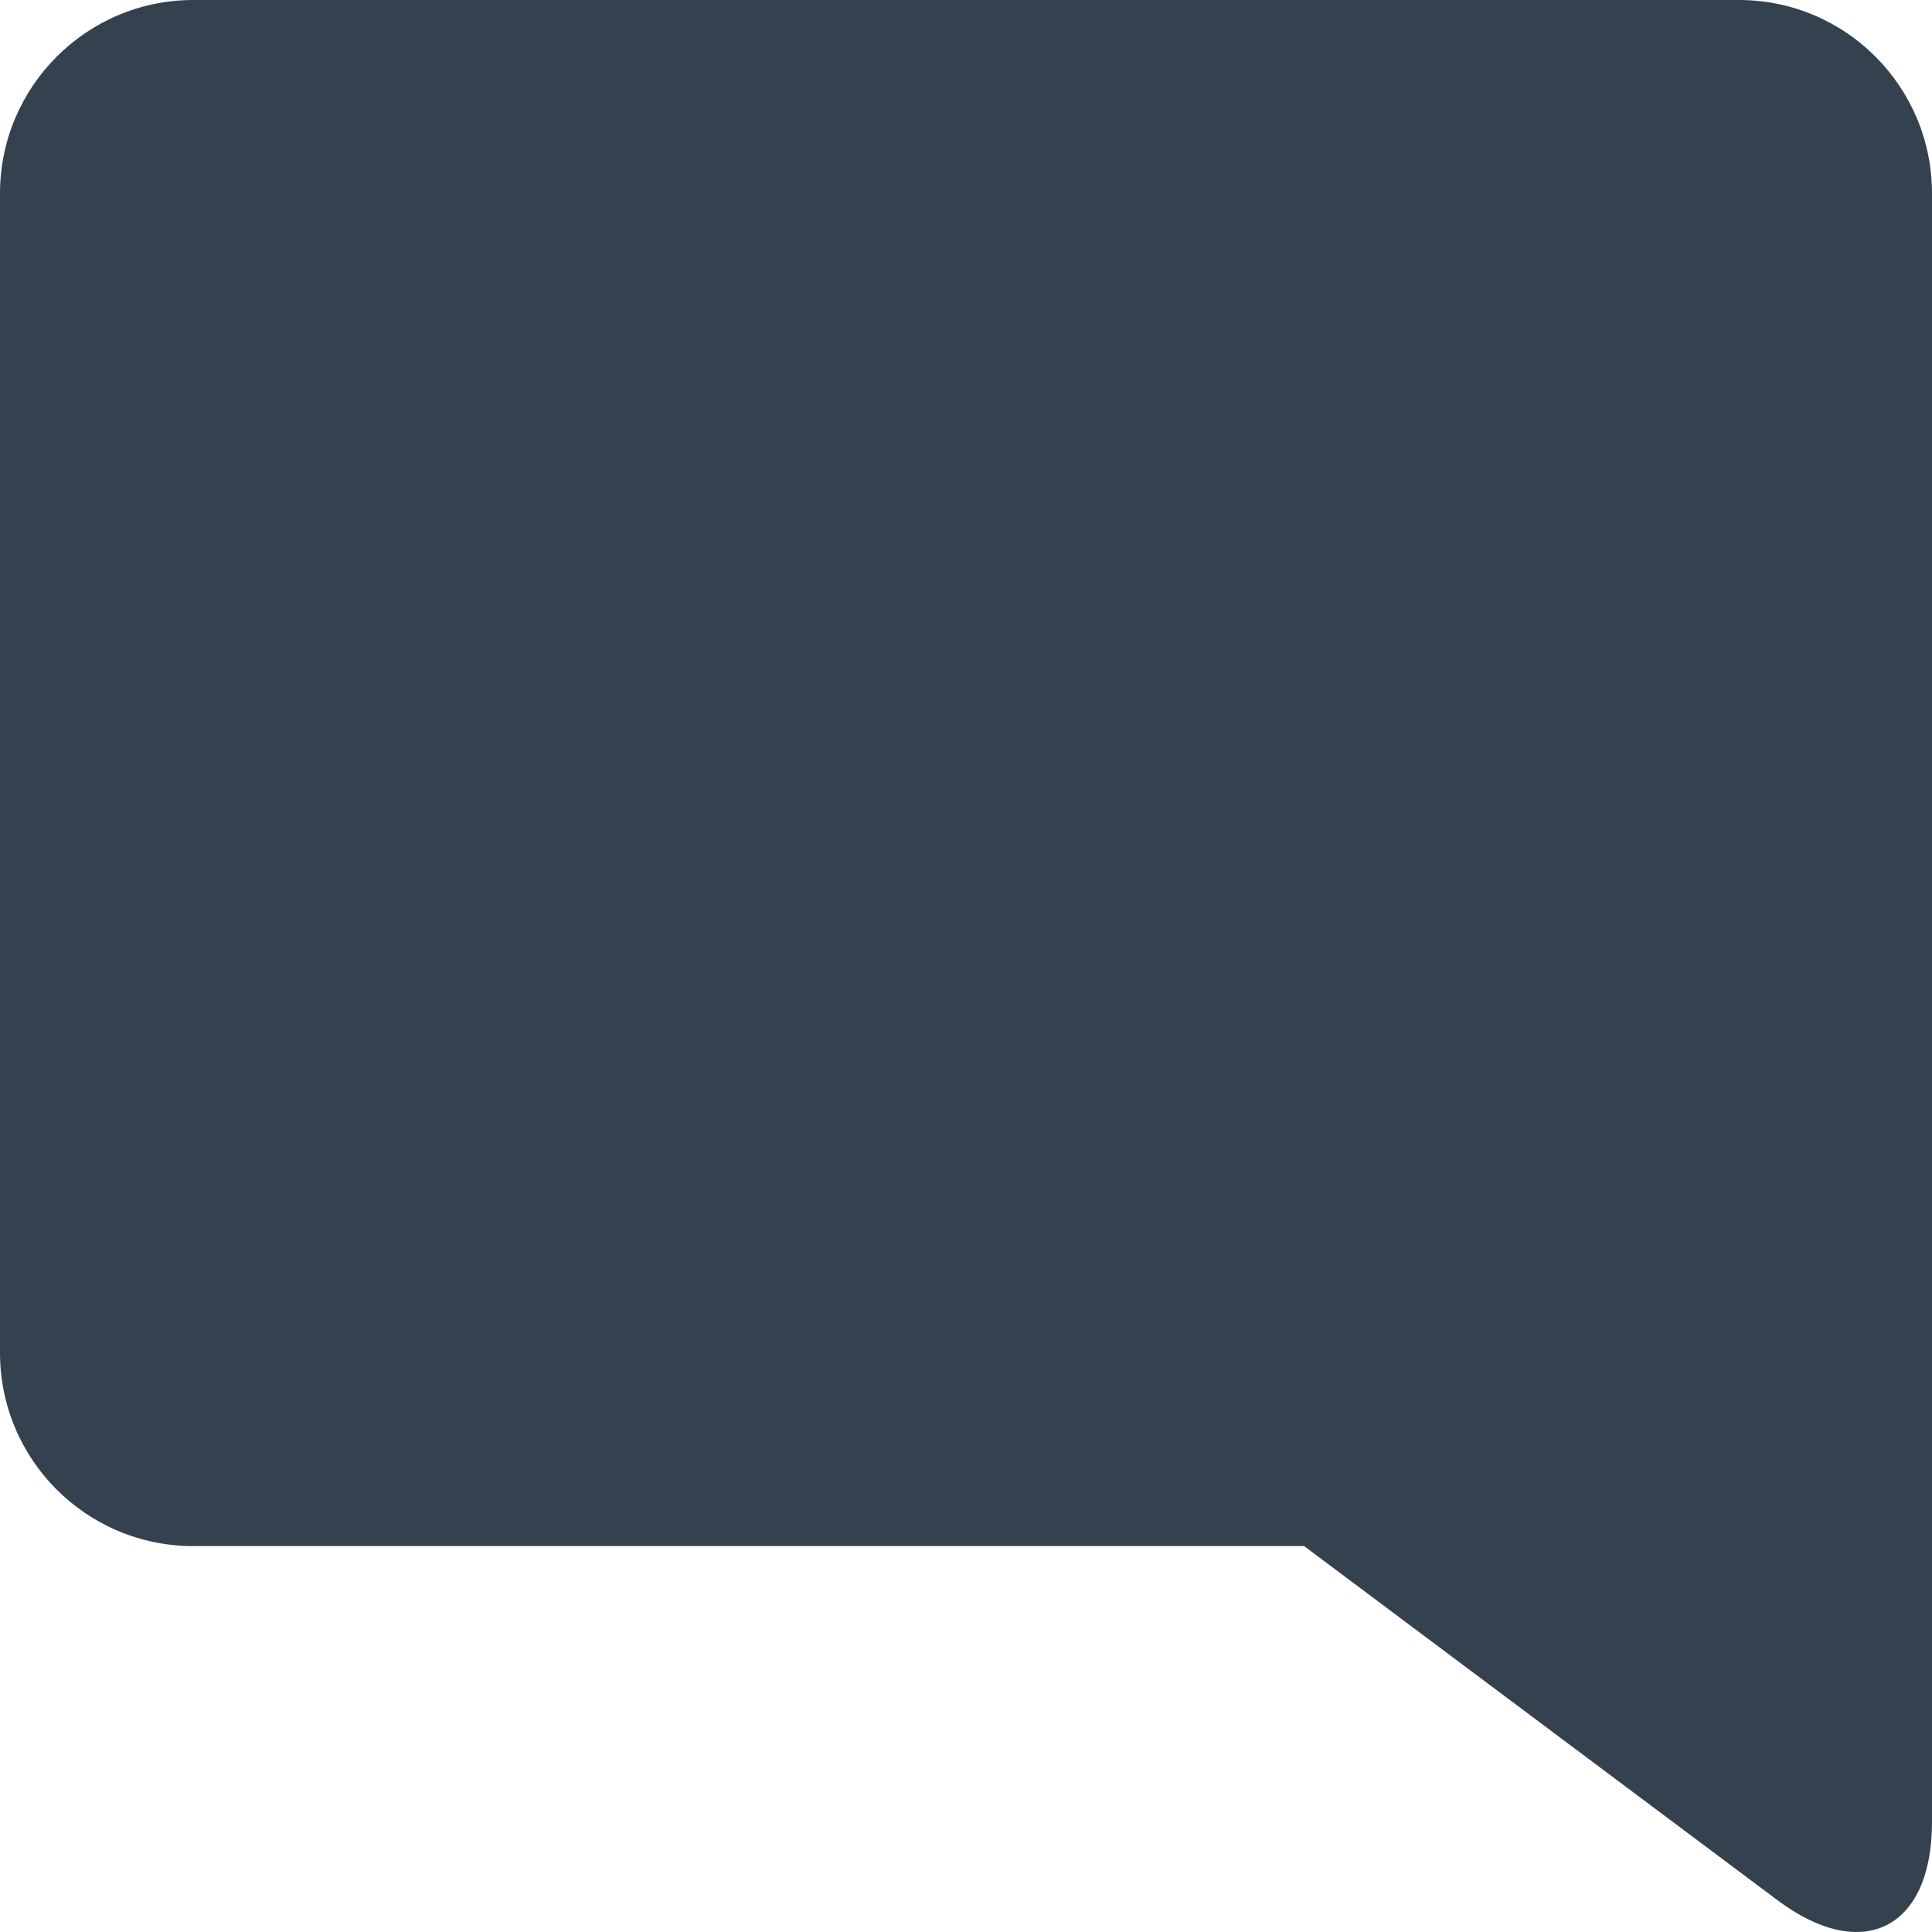
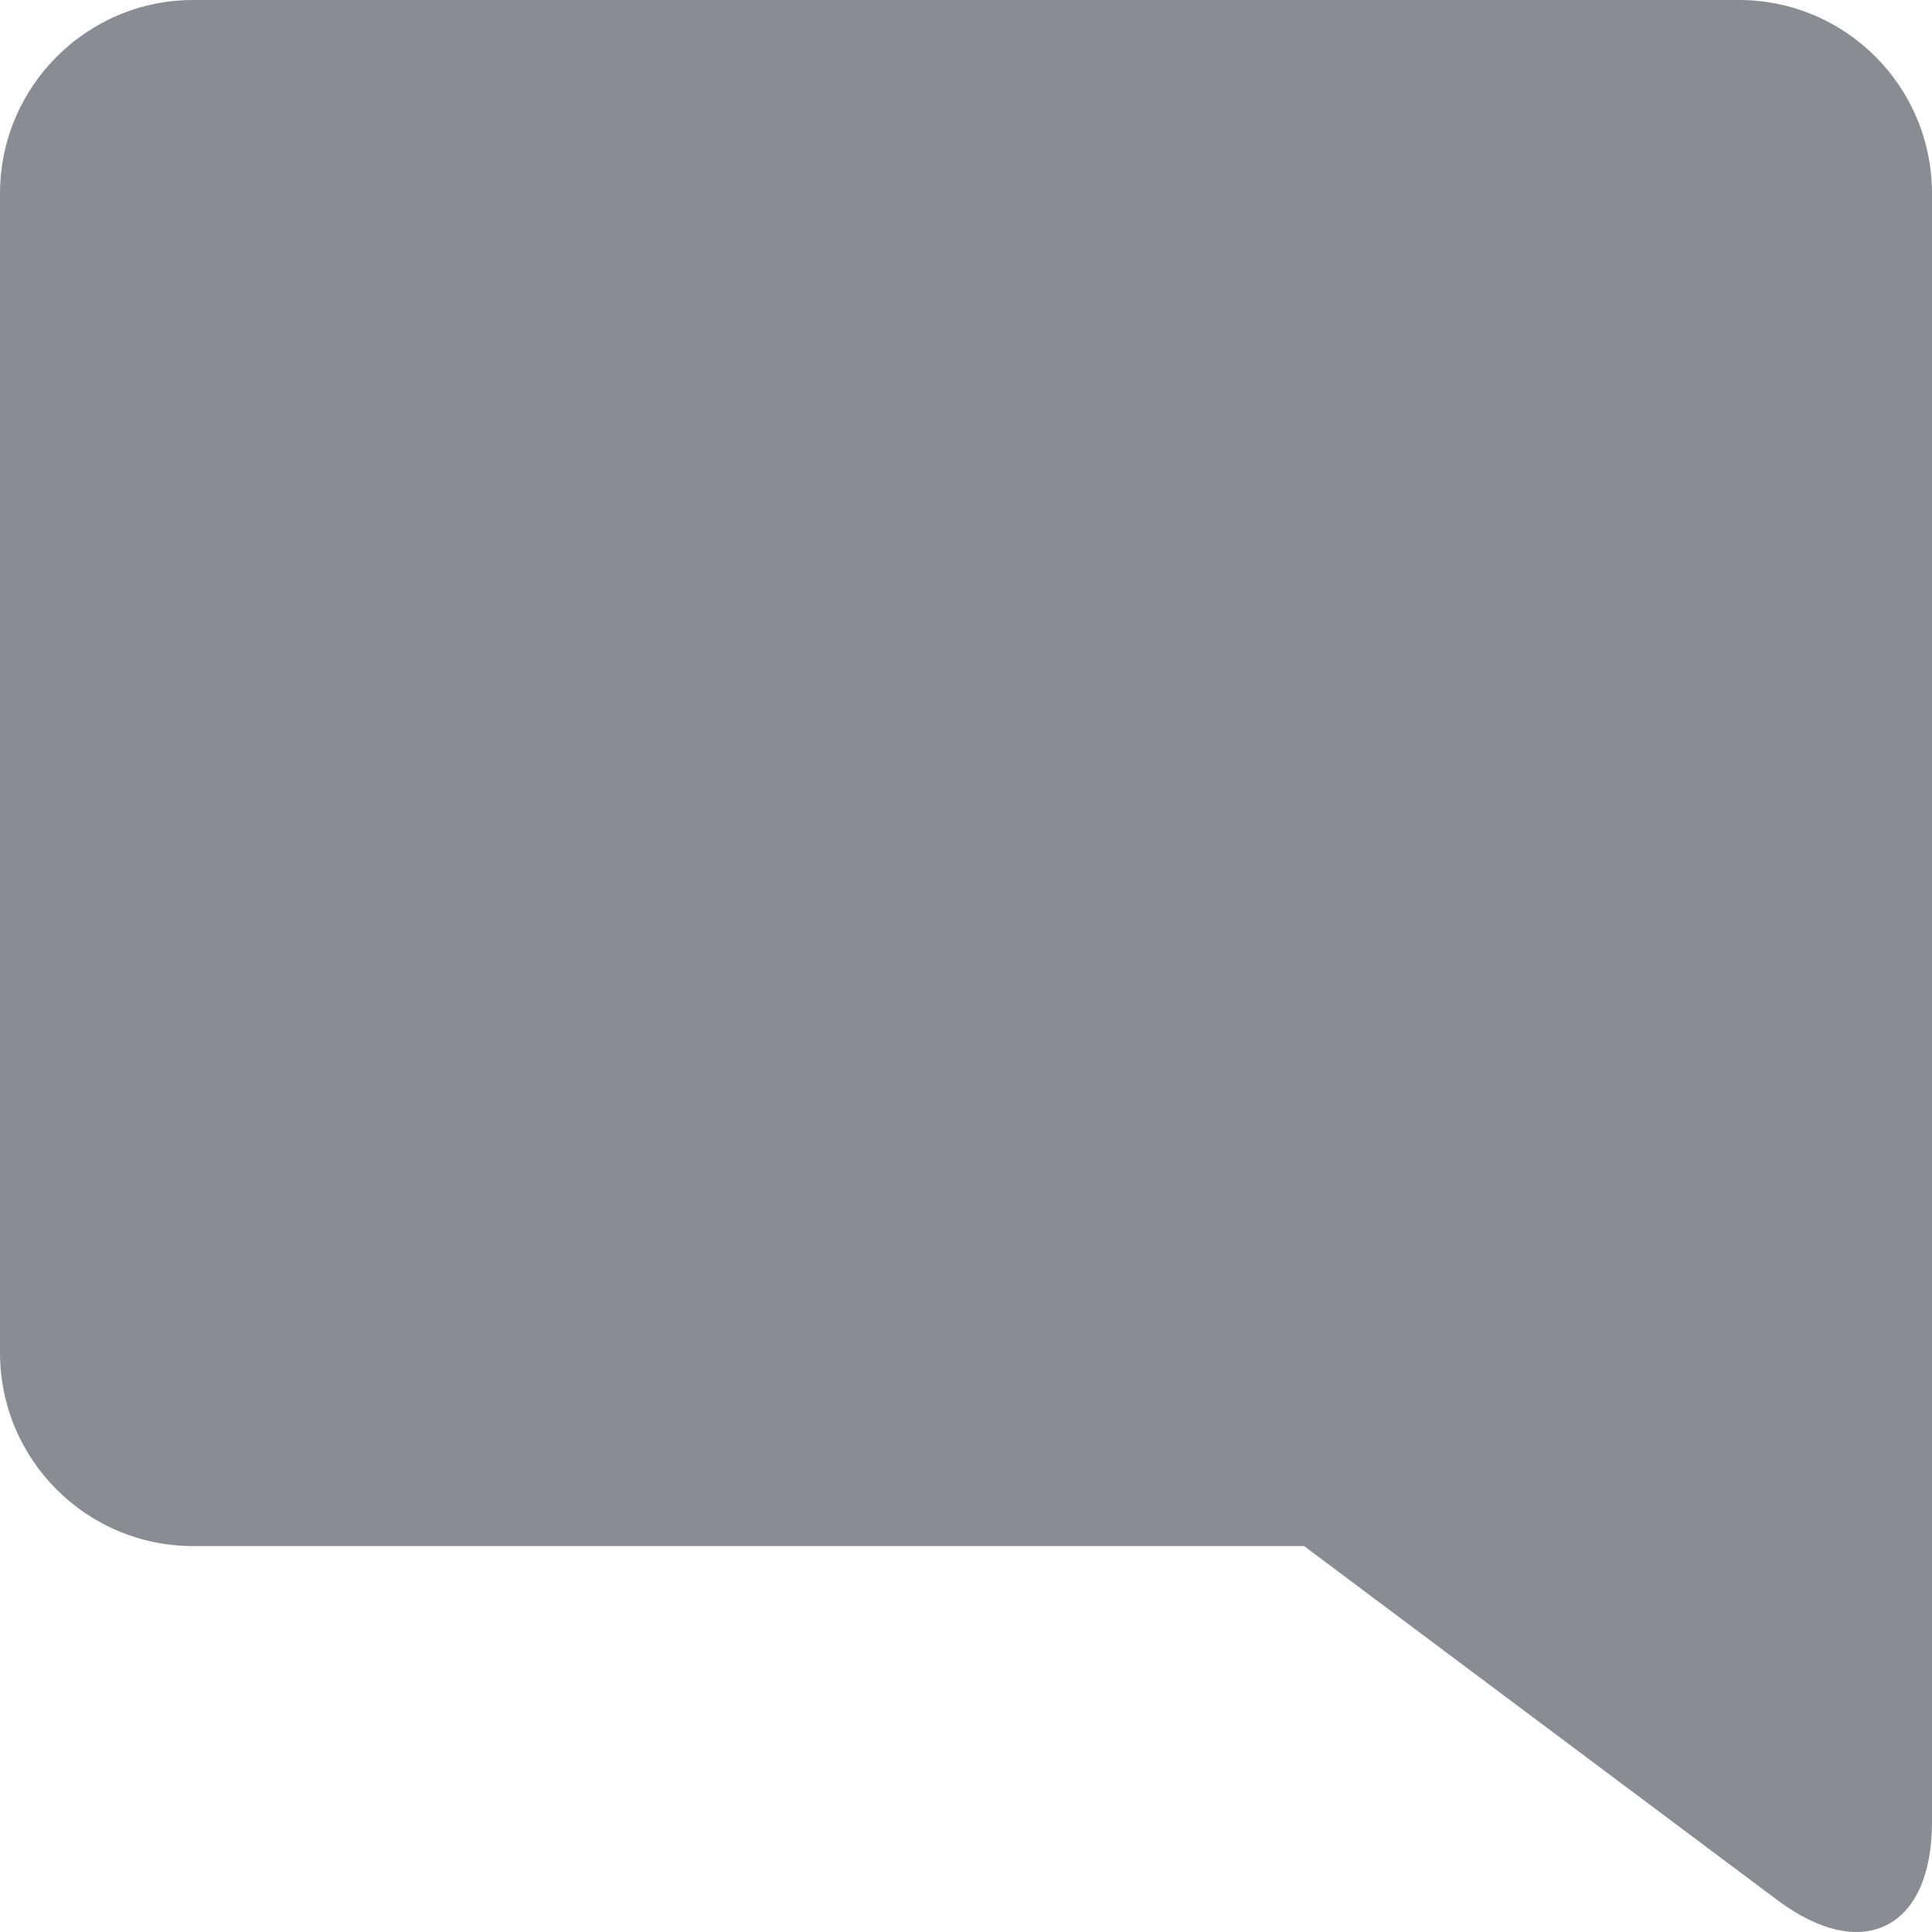
<svg xmlns="http://www.w3.org/2000/svg" width="12px" height="12px" viewBox="0 0 12 12" version="1.1">
  <defs />
  <g id="Mobile-density-udpates" stroke="none" stroke-width="1" fill="none" fill-rule="evenodd">
-     <g id="Mobile:-No-comments" transform="translate(-248, -378)" fill="#34414F">
+     <g id="Mobile:-No-comments" transform="translate(-248, -378)" fill="#898D93">
      <g id="Group-2" transform="translate(113, 129)">
        <g id="Group-7" transform="translate(135, 247)">
          <path d="M12,13.317 C12,13.982 11.568,14.197 11.041,13.803 L8.1,11.603 L1.2,11.603 C0.537,11.603 0,11.066 0,10.402 L0,3.202 C0,2.538 0.539,2 1.2,2 L10.8,2 C11.463,2 12,2.537 12,3.202 L12,13.317 Z" id="Combined-Shape" />
        </g>
      </g>
    </g>
  </g>
</svg>
